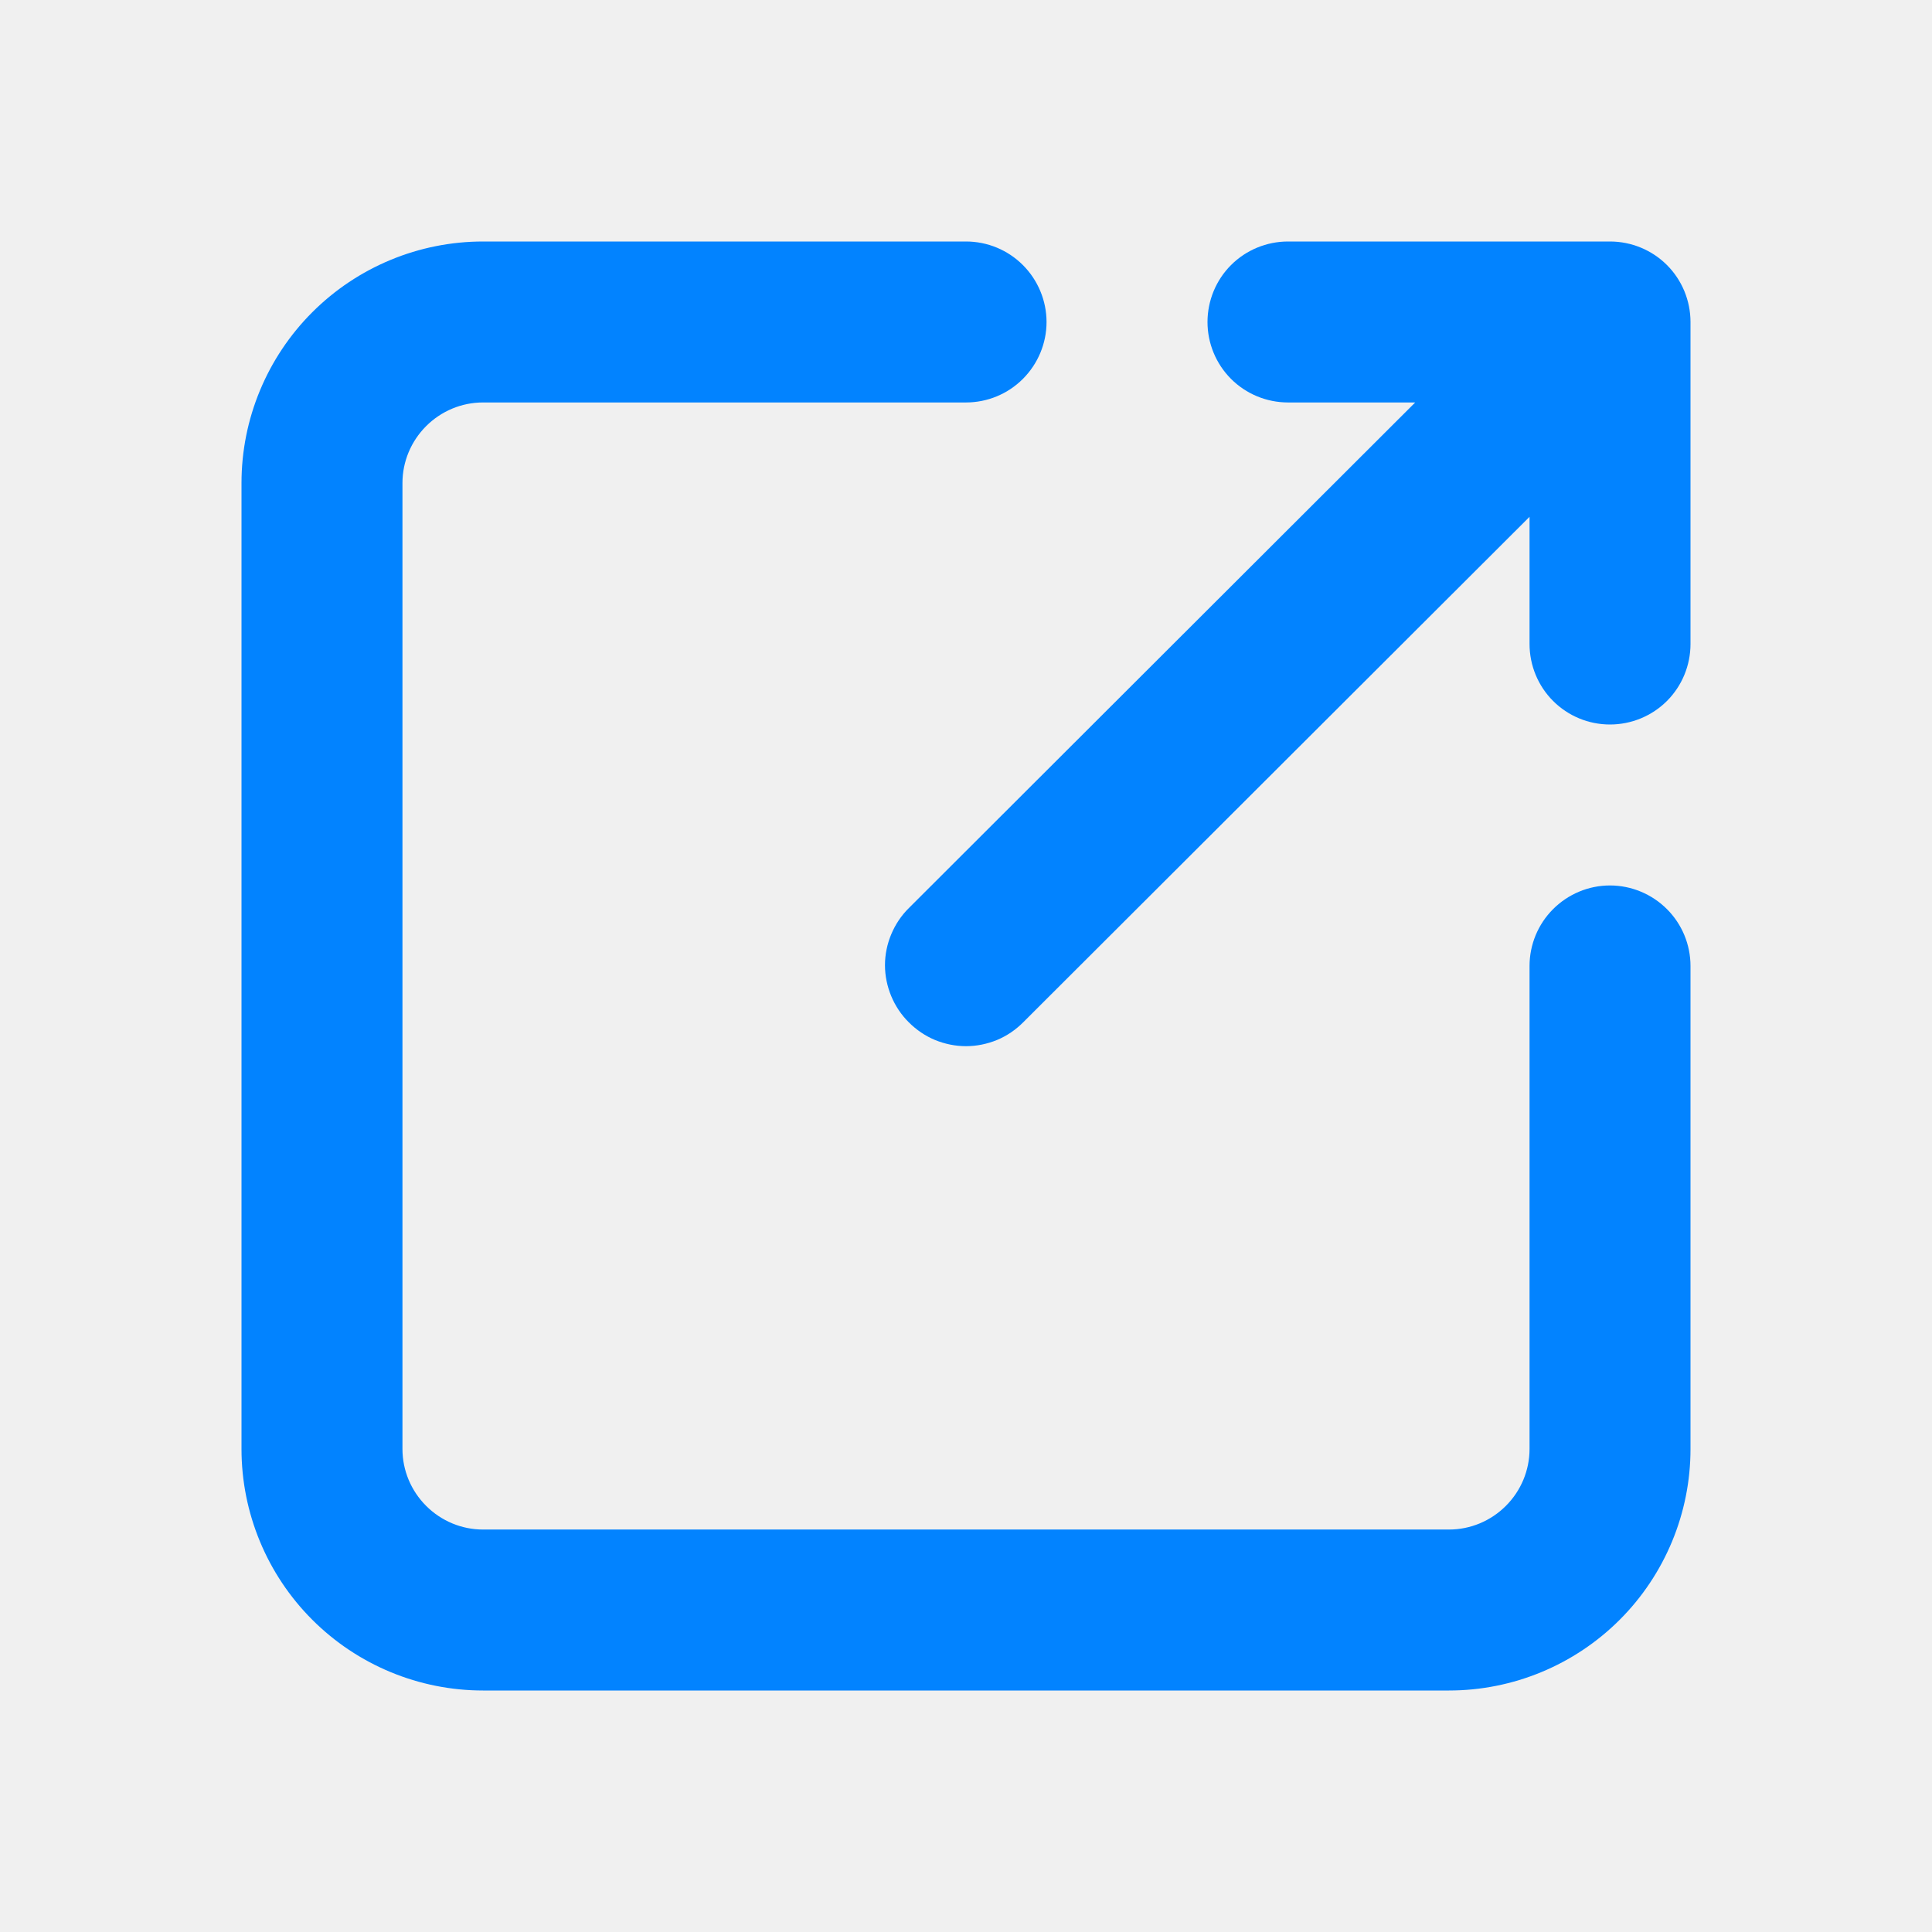
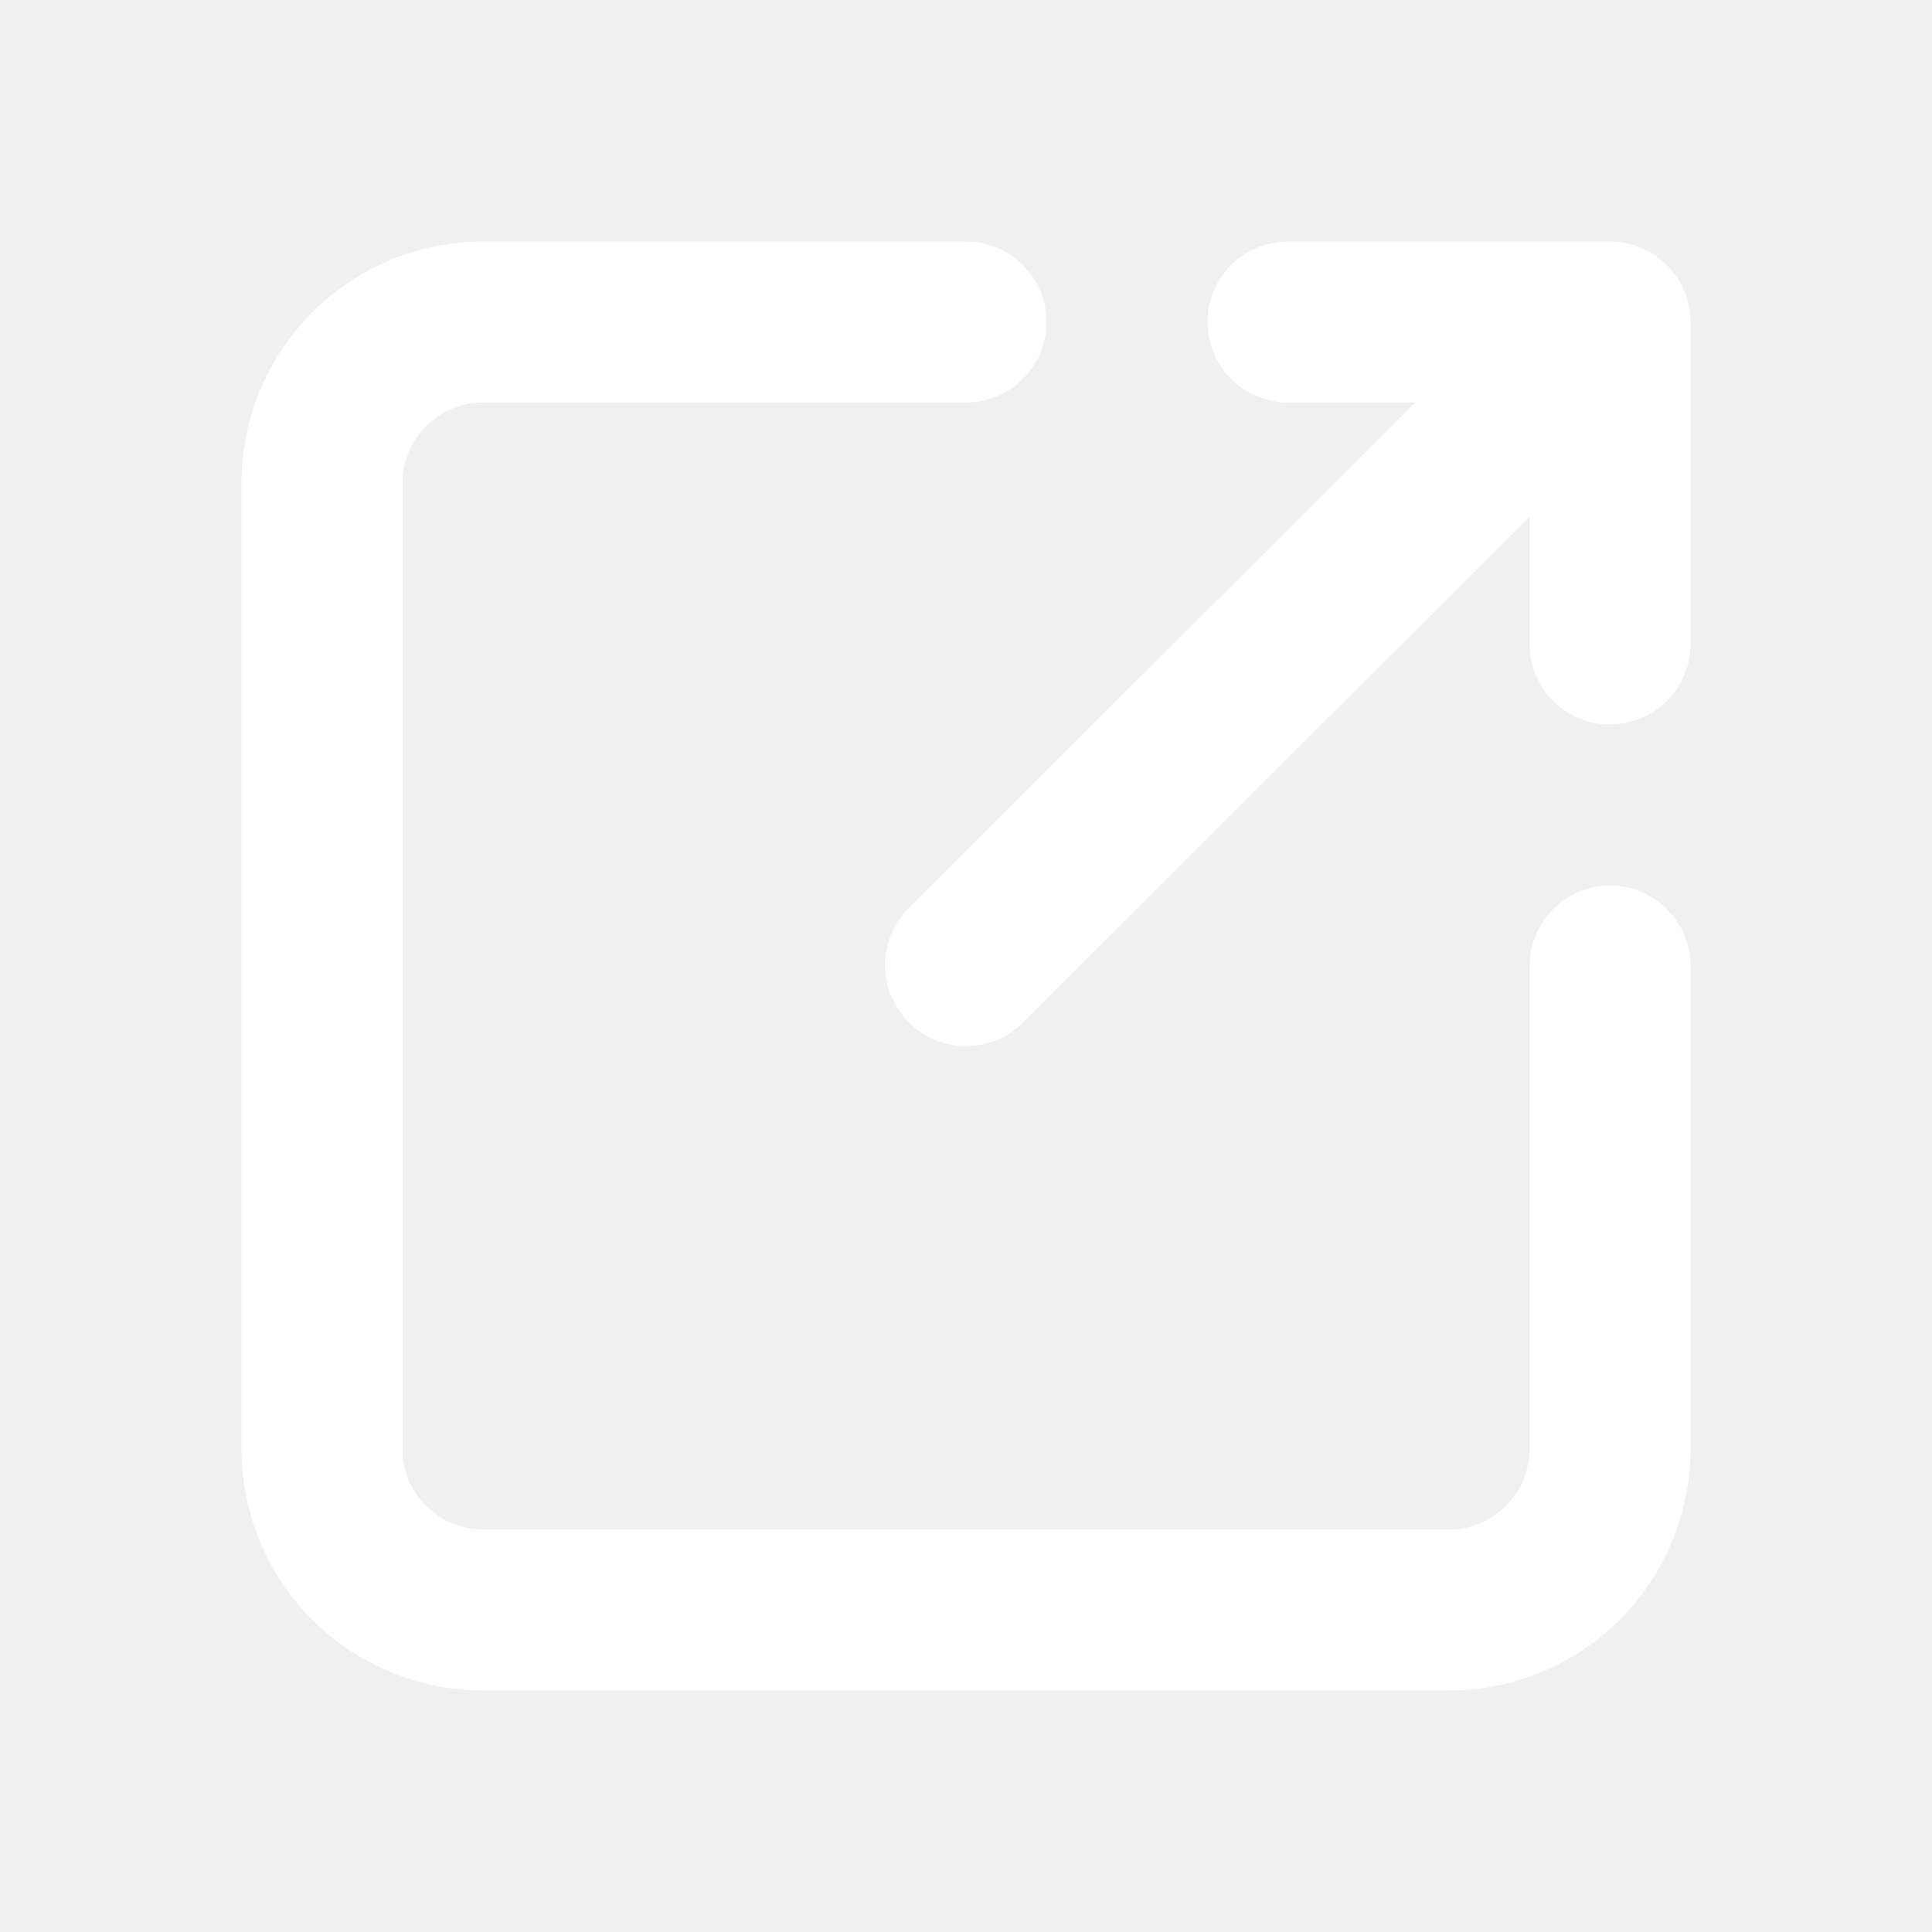
<svg xmlns="http://www.w3.org/2000/svg" width="16" height="16" viewBox="0 0 16 16" fill="none">
-   <path d="M13.333 7.333C13.156 7.333 12.987 7.404 12.862 7.529C12.737 7.654 12.667 7.823 12.667 8V12C12.667 12.177 12.596 12.346 12.471 12.471C12.346 12.596 12.177 12.667 12 12.667H4C3.823 12.667 3.654 12.596 3.529 12.471C3.404 12.346 3.333 12.177 3.333 12V4C3.333 3.823 3.404 3.654 3.529 3.529C3.654 3.404 3.823 3.333 4 3.333H8C8.177 3.333 8.346 3.263 8.471 3.138C8.596 3.013 8.667 2.843 8.667 2.667C8.667 2.49 8.596 2.32 8.471 2.195C8.346 2.07 8.177 2 8 2H4C3.47 2 2.961 2.211 2.586 2.586C2.211 2.961 2 3.47 2 4V12C2 12.53 2.211 13.039 2.586 13.414C2.961 13.789 3.47 14 4 14H12C12.53 14 13.039 13.789 13.414 13.414C13.789 13.039 14 12.53 14 12V8C14 7.823 13.93 7.654 13.805 7.529C13.68 7.404 13.51 7.333 13.333 7.333Z" fill="#0283FF" />
-   <path d="M10.667 3.333H11.72L7.527 7.52C7.464 7.582 7.415 7.656 7.381 7.737C7.347 7.818 7.329 7.905 7.329 7.993C7.329 8.081 7.347 8.168 7.381 8.25C7.415 8.331 7.464 8.405 7.527 8.467C7.589 8.529 7.662 8.579 7.744 8.613C7.825 8.646 7.912 8.664 8 8.664C8.088 8.664 8.175 8.646 8.256 8.613C8.338 8.579 8.411 8.529 8.473 8.467L12.667 4.28V5.333C12.667 5.51 12.737 5.68 12.862 5.805C12.987 5.93 13.156 6 13.333 6C13.51 6 13.68 5.93 13.805 5.805C13.93 5.68 14 5.51 14 5.333V2.667C14 2.49 13.93 2.32 13.805 2.195C13.68 2.07 13.51 2 13.333 2H10.667C10.49 2 10.32 2.07 10.195 2.195C10.07 2.32 10 2.49 10 2.667C10 2.843 10.07 3.013 10.195 3.138C10.32 3.263 10.49 3.333 10.667 3.333Z" fill="#0283FF" />
+   <path d="M13.333 7.333C13.156 7.333 12.987 7.404 12.862 7.529C12.737 7.654 12.667 7.823 12.667 8V12C12.667 12.177 12.596 12.346 12.471 12.471C12.346 12.596 12.177 12.667 12 12.667H4C3.823 12.667 3.654 12.596 3.529 12.471C3.404 12.346 3.333 12.177 3.333 12V4C3.333 3.823 3.404 3.654 3.529 3.529C3.654 3.404 3.823 3.333 4 3.333H8C8.177 3.333 8.346 3.263 8.471 3.138C8.596 3.013 8.667 2.843 8.667 2.667C8.667 2.49 8.596 2.32 8.471 2.195C8.346 2.07 8.177 2 8 2H4C3.47 2 2.961 2.211 2.586 2.586C2.211 2.961 2 3.47 2 4V12C2 12.53 2.211 13.039 2.586 13.414C2.961 13.789 3.47 14 4 14H12C12.53 14 13.039 13.789 13.414 13.414C13.789 13.039 14 12.53 14 12V8C14 7.823 13.93 7.654 13.805 7.529C13.68 7.404 13.51 7.333 13.333 7.333Z" fill="white" />
+   <path d="M10.667 3.333H11.72L7.527 7.52C7.464 7.582 7.415 7.656 7.381 7.737C7.347 7.818 7.329 7.905 7.329 7.993C7.329 8.081 7.347 8.168 7.381 8.25C7.415 8.331 7.464 8.405 7.527 8.467C7.589 8.529 7.662 8.579 7.744 8.613C7.825 8.646 7.912 8.664 8 8.664C8.088 8.664 8.175 8.646 8.256 8.613C8.338 8.579 8.411 8.529 8.473 8.467L12.667 4.28V5.333C12.667 5.51 12.737 5.68 12.862 5.805C12.987 5.93 13.156 6 13.333 6C13.51 6 13.68 5.93 13.805 5.805C13.93 5.68 14 5.51 14 5.333V2.667C14 2.49 13.93 2.32 13.805 2.195C13.68 2.07 13.51 2 13.333 2H10.667C10.49 2 10.32 2.07 10.195 2.195C10.07 2.32 10 2.49 10 2.667C10 2.843 10.07 3.013 10.195 3.138C10.32 3.263 10.49 3.333 10.667 3.333Z" fill="white" />
</svg>
